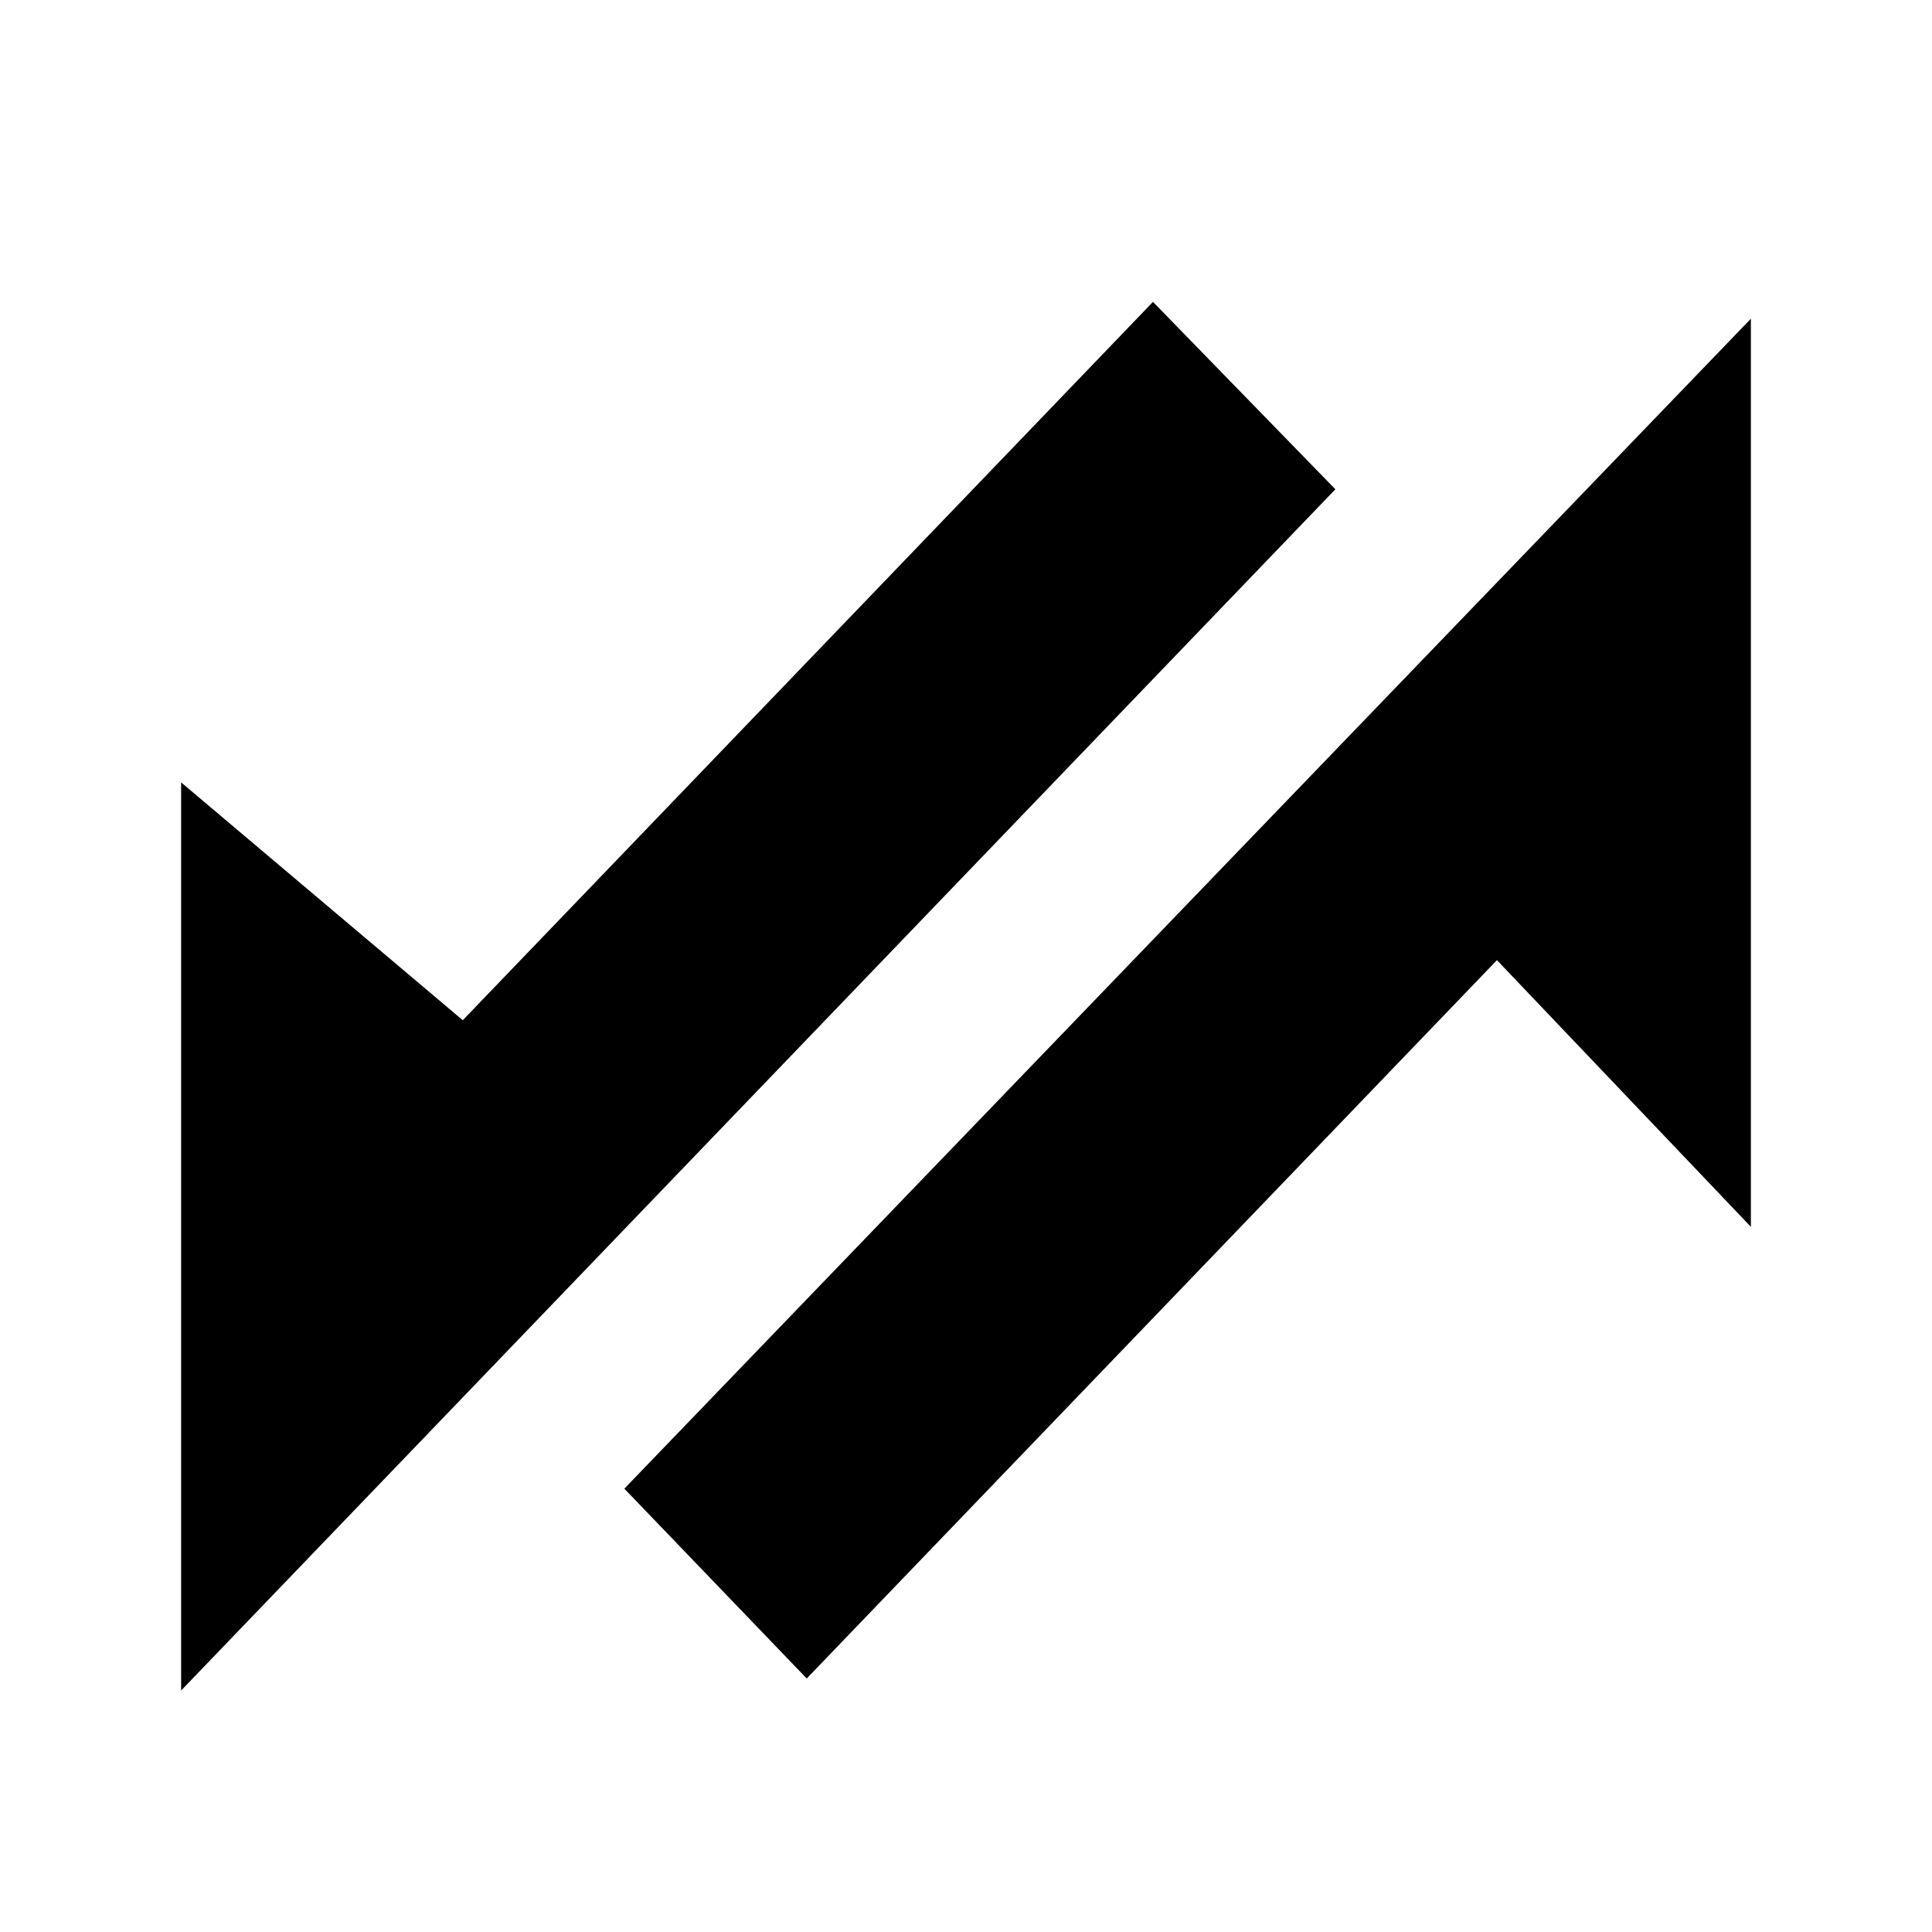
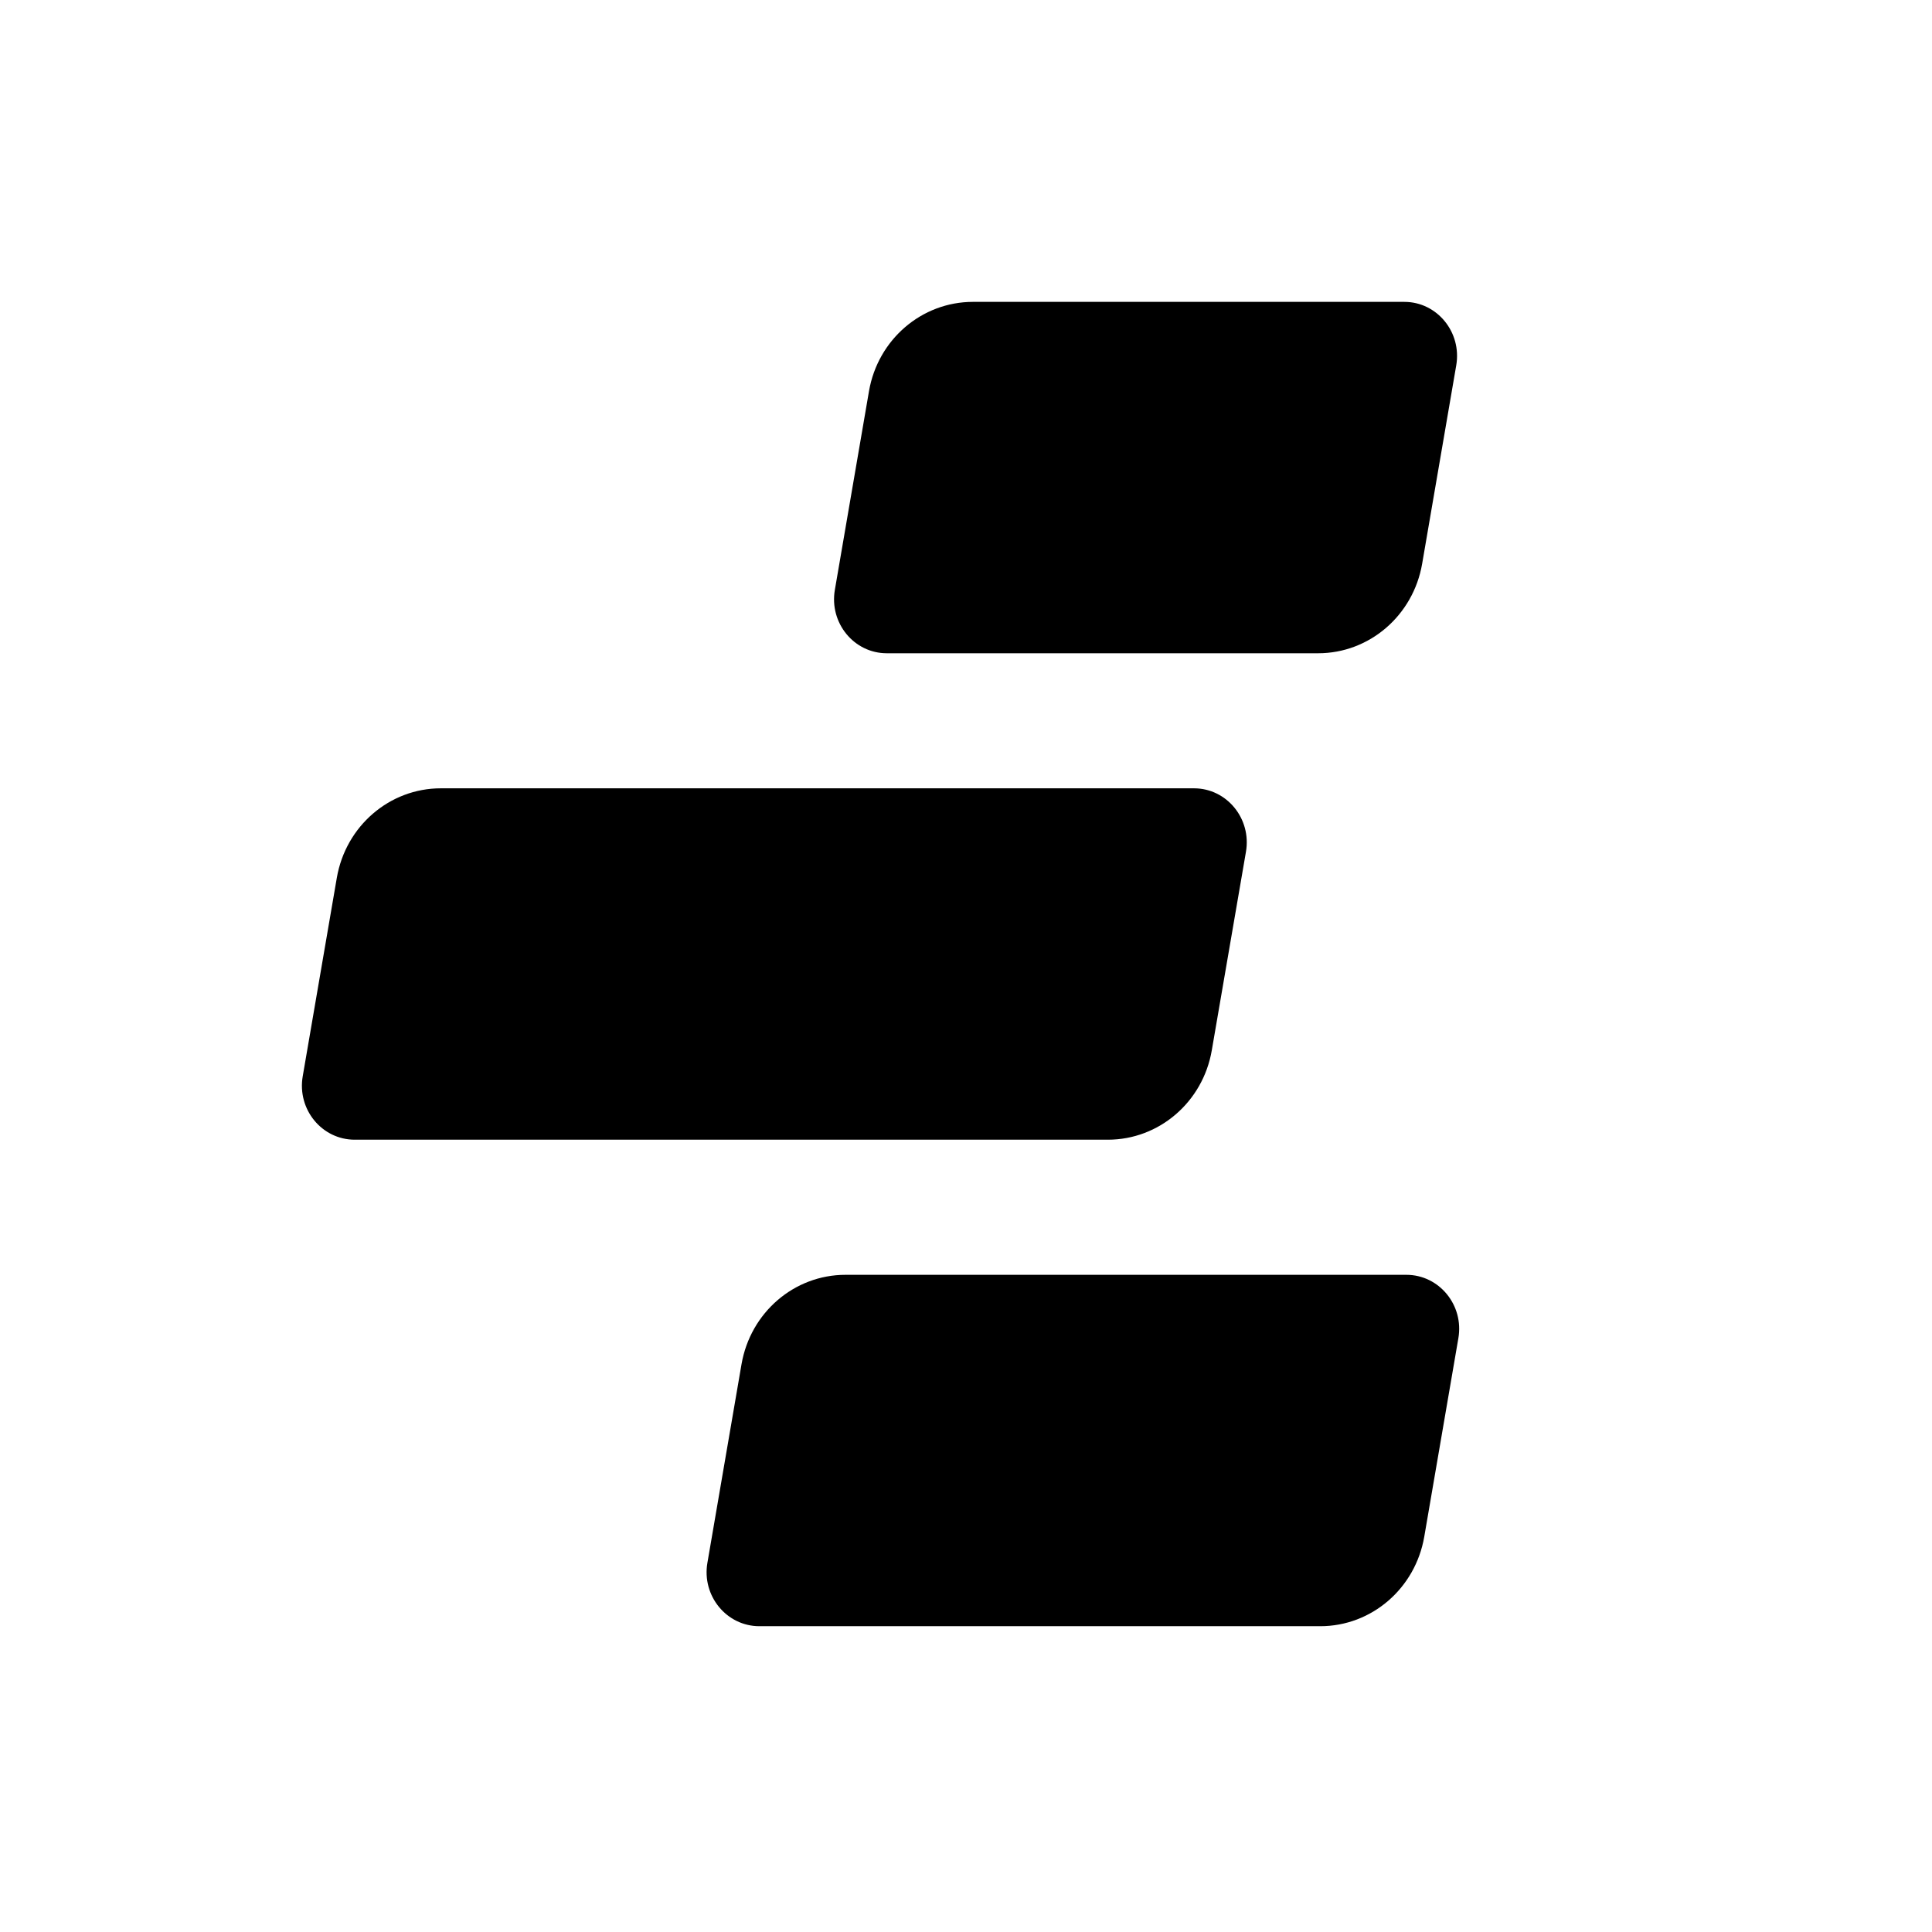
<svg xmlns="http://www.w3.org/2000/svg" width="32" height="32" viewBox="0 0 32 32" fill="none">
-   <path d="M10.341 24.657L13.362 27.801L24.794 15.903L29 20.32V5.279L10.341 24.657Z" fill="currentColor" />
-   <path d="M22.118 8.104L19.097 5L7.665 16.898L3 12.959V28L22.118 8.104Z" fill="currentColor" />
+   <path d="M14.393 6.48L13.828 9.769C13.733 10.317 14.144 10.82 14.688 10.82H21.833C22.681 10.82 23.407 10.195 23.555 9.339L24.12 6.051C24.214 5.503 23.803 5 23.26 5H16.115C15.266 5 14.54 5.624 14.393 6.48Z" fill="currentColor" />
+   <path d="M12.282 22.595L11.717 25.884C11.622 26.432 12.034 26.935 12.578 26.935H21.868C22.717 26.935 23.442 26.31 23.59 25.454L24.155 22.166C24.25 21.618 23.838 21.115 23.294 21.115H14.004C13.155 21.115 12.43 21.739 12.282 22.595Z" fill="currentColor" />
+   <path d="M5.579 14.538L5.014 17.827C4.92 18.375 5.331 18.877 5.875 18.877H18.35C19.198 18.877 19.924 18.253 20.071 17.397L20.637 14.108C20.731 13.56 20.32 13.057 19.776 13.057H7.301C6.452 13.057 5.727 13.682 5.579 14.538Z" fill="currentColor" />
</svg>
